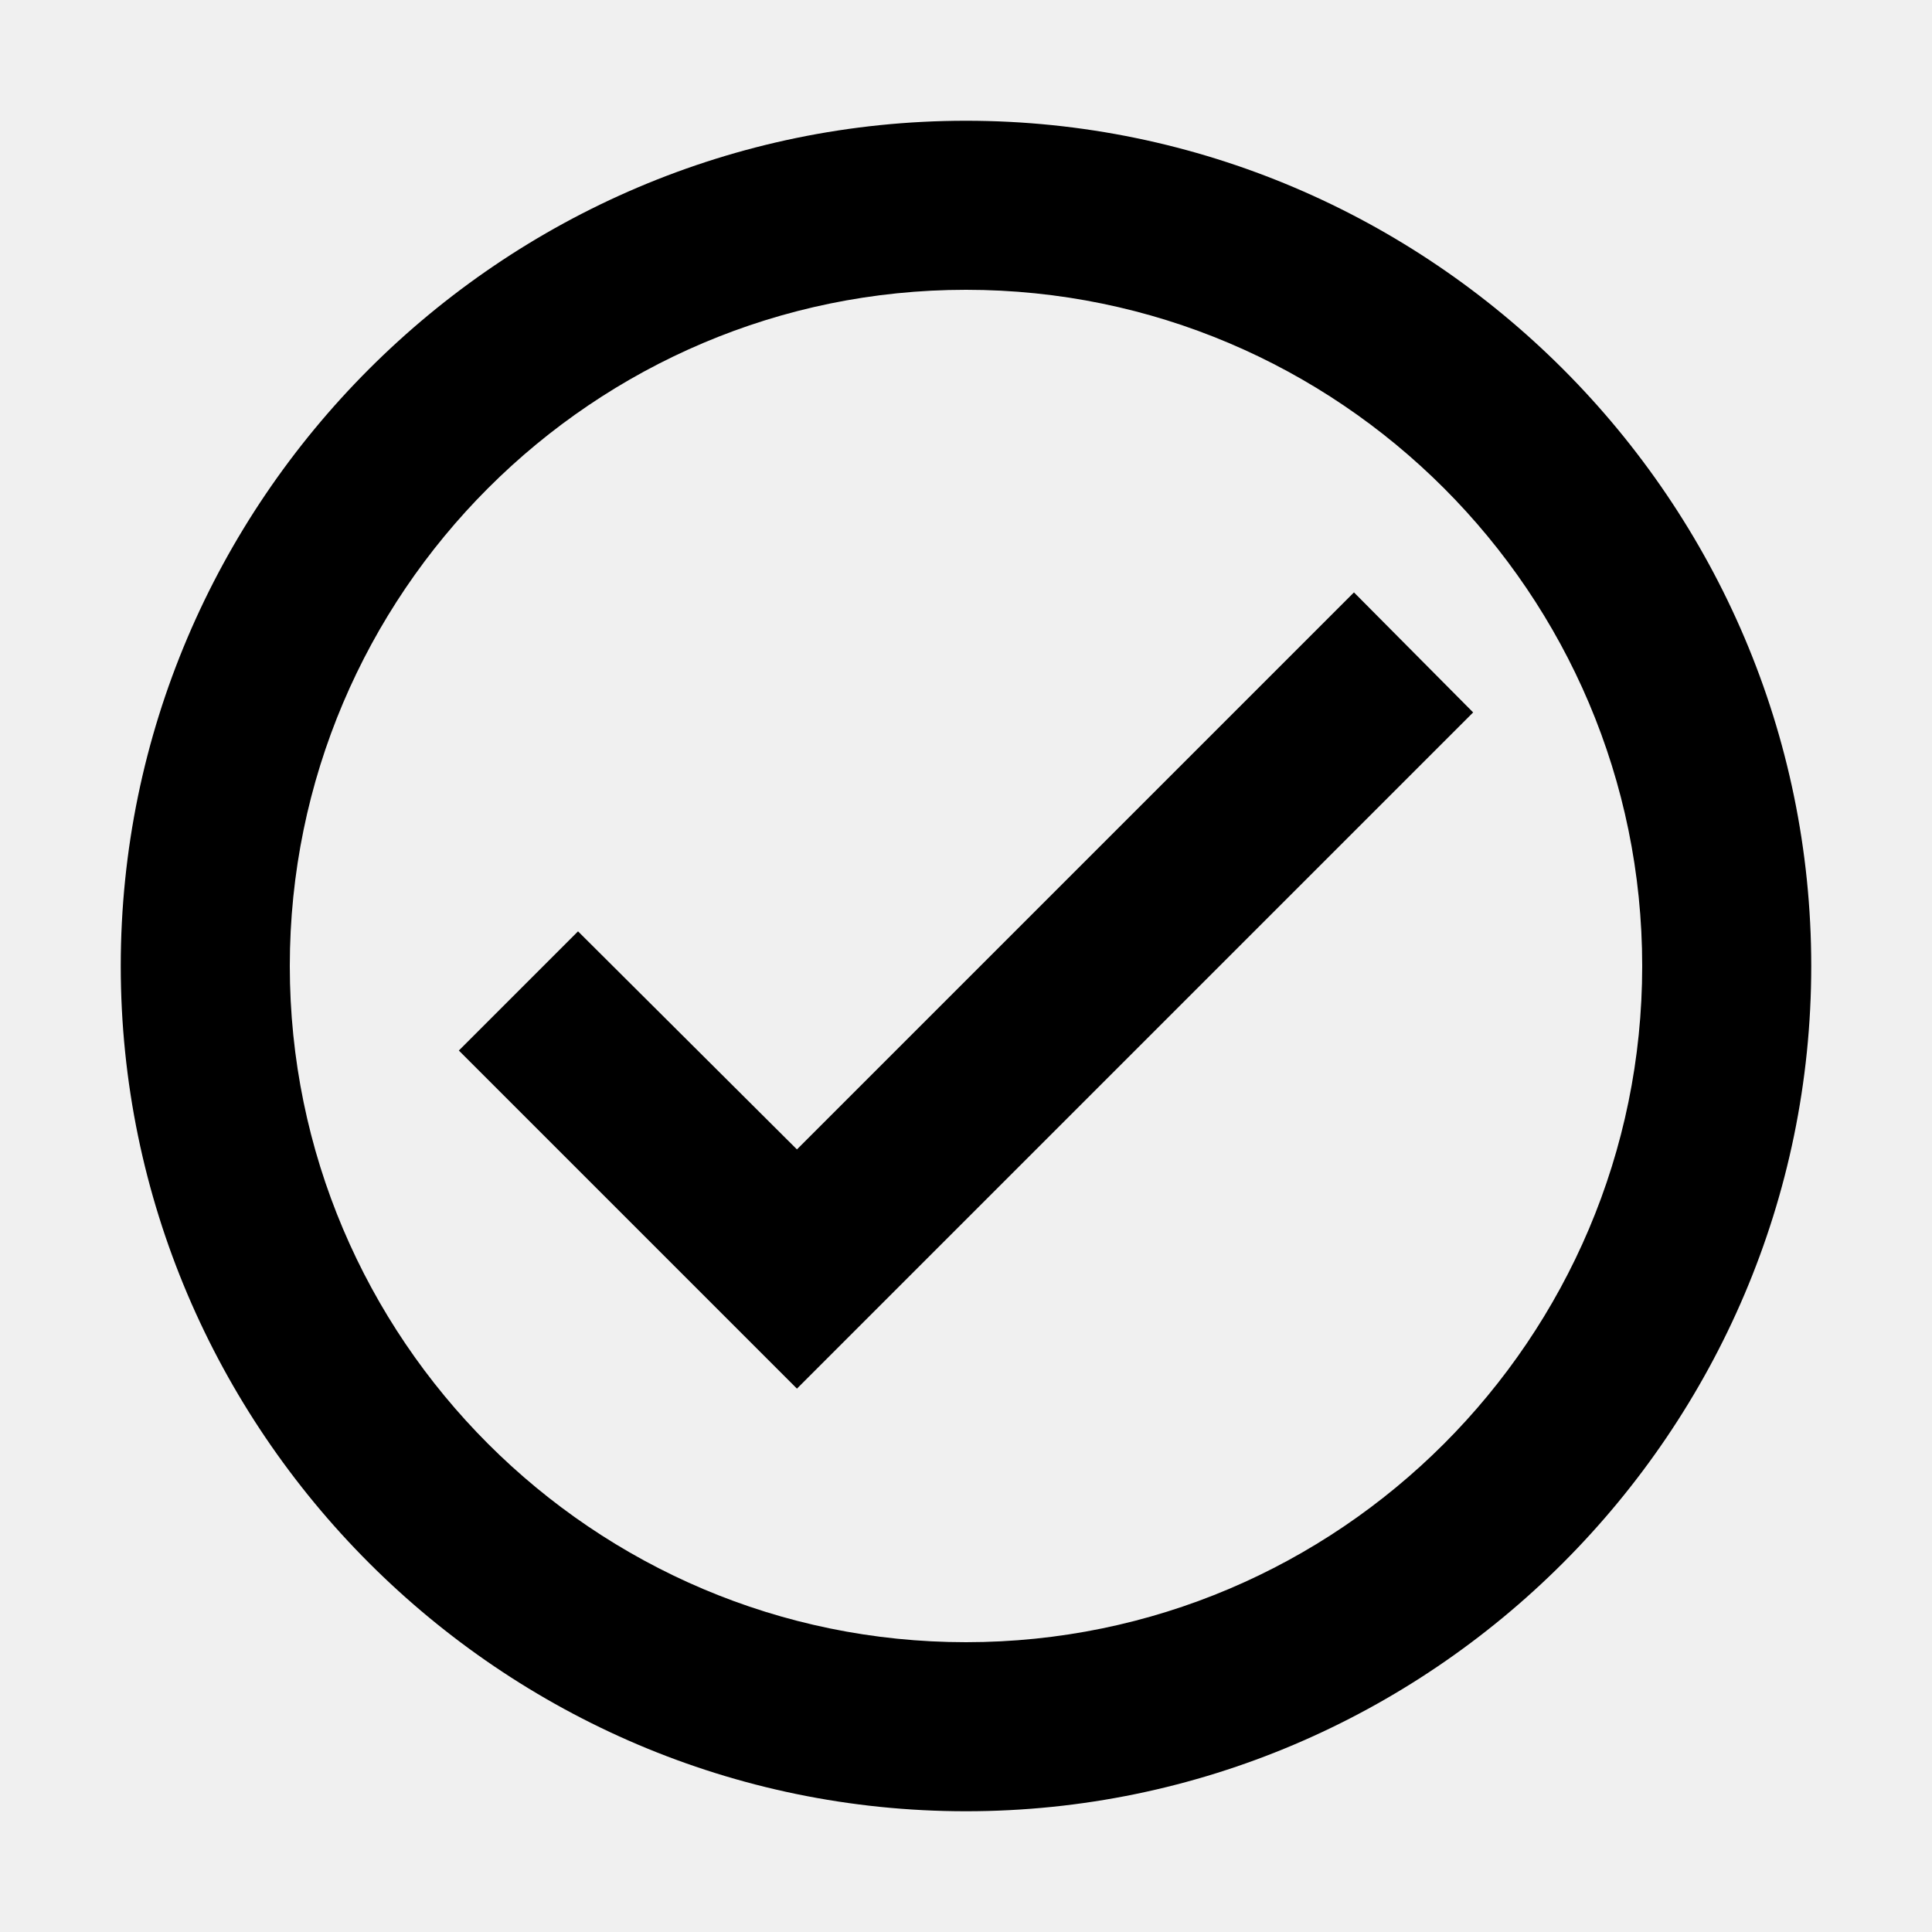
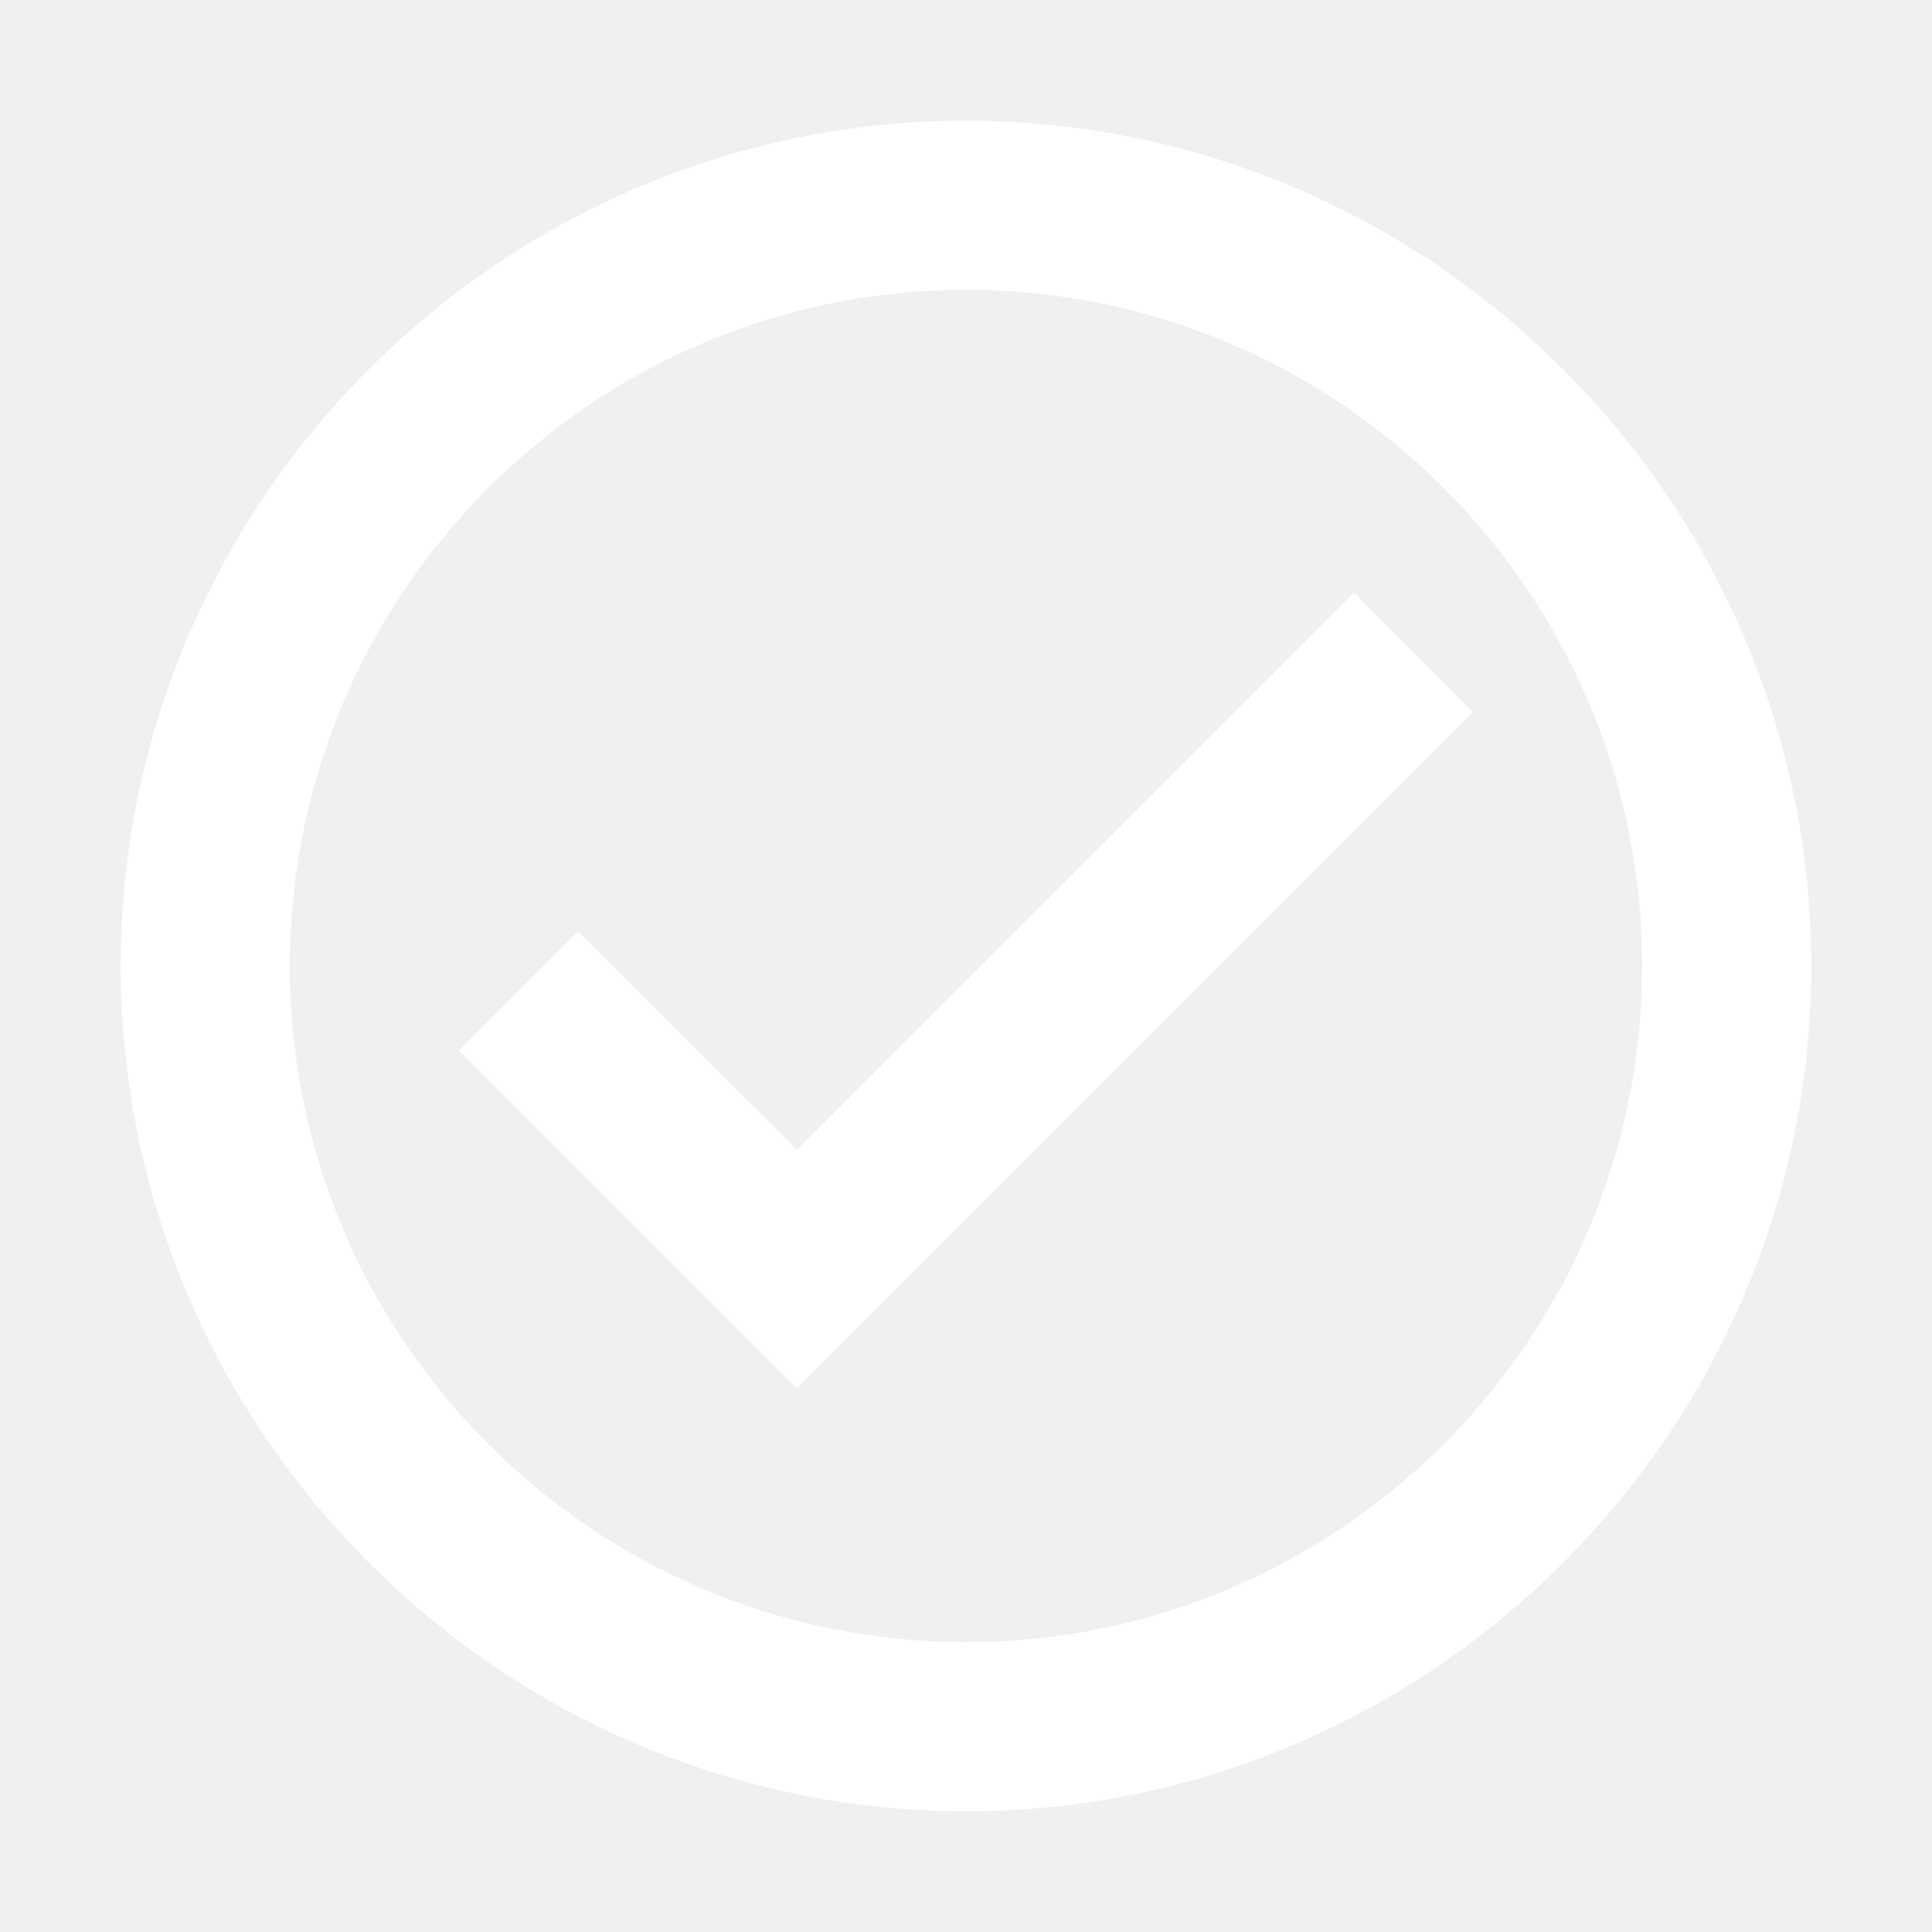
<svg xmlns="http://www.w3.org/2000/svg" version="1.1" width="16" height="16" viewBox="0 0 16 16">
-   <g clip-path="url(#clip0)">
-     <path d="M8 1C4.15 1 1 4.15 1 8C1 11.85 4.15 15 8 15C11.85 15 15 11.85 15 8C15 4.15 11.85 1 8 1ZM8 13.6C4.913 13.6 2.4 11.087 2.4 8C2.4 4.913 4.913 2.4 8 2.4C11.087 2.4 13.6 4.913 13.6 8C13.6 11.087 11.087 13.6 8 13.6ZM11.213 4.906L6.6 9.519L4.787 7.713L3.8 8.7L6.6 11.5L12.2 5.9L11.213 4.906Z" />
-   </g>
-   <defs>
-     <clipPath id="clip0">
-       <path d="M0 0H18V18H0V0Z" fill="white" />
-     </clipPath>
-   </defs>
+   <path d="M8 1C4.15 1 1 4.15 1 8C1 11.85 4.15 15 8 15C11.85 15 15 11.85 15 8C15 4.15 11.85 1 8 1ZM8 13.6C4.913 13.6 2.4 11.087 2.4 8C2.4 4.913 4.913 2.4 8 2.4C11.087 2.4 13.6 4.913 13.6 8C13.6 11.087 11.087 13.6 8 13.6ZM11.213 4.906L6.6 9.519L4.787 7.713L3.8 8.7L6.6 11.5L12.2 5.9L11.213 4.906Z" fill="white" />
</svg>
